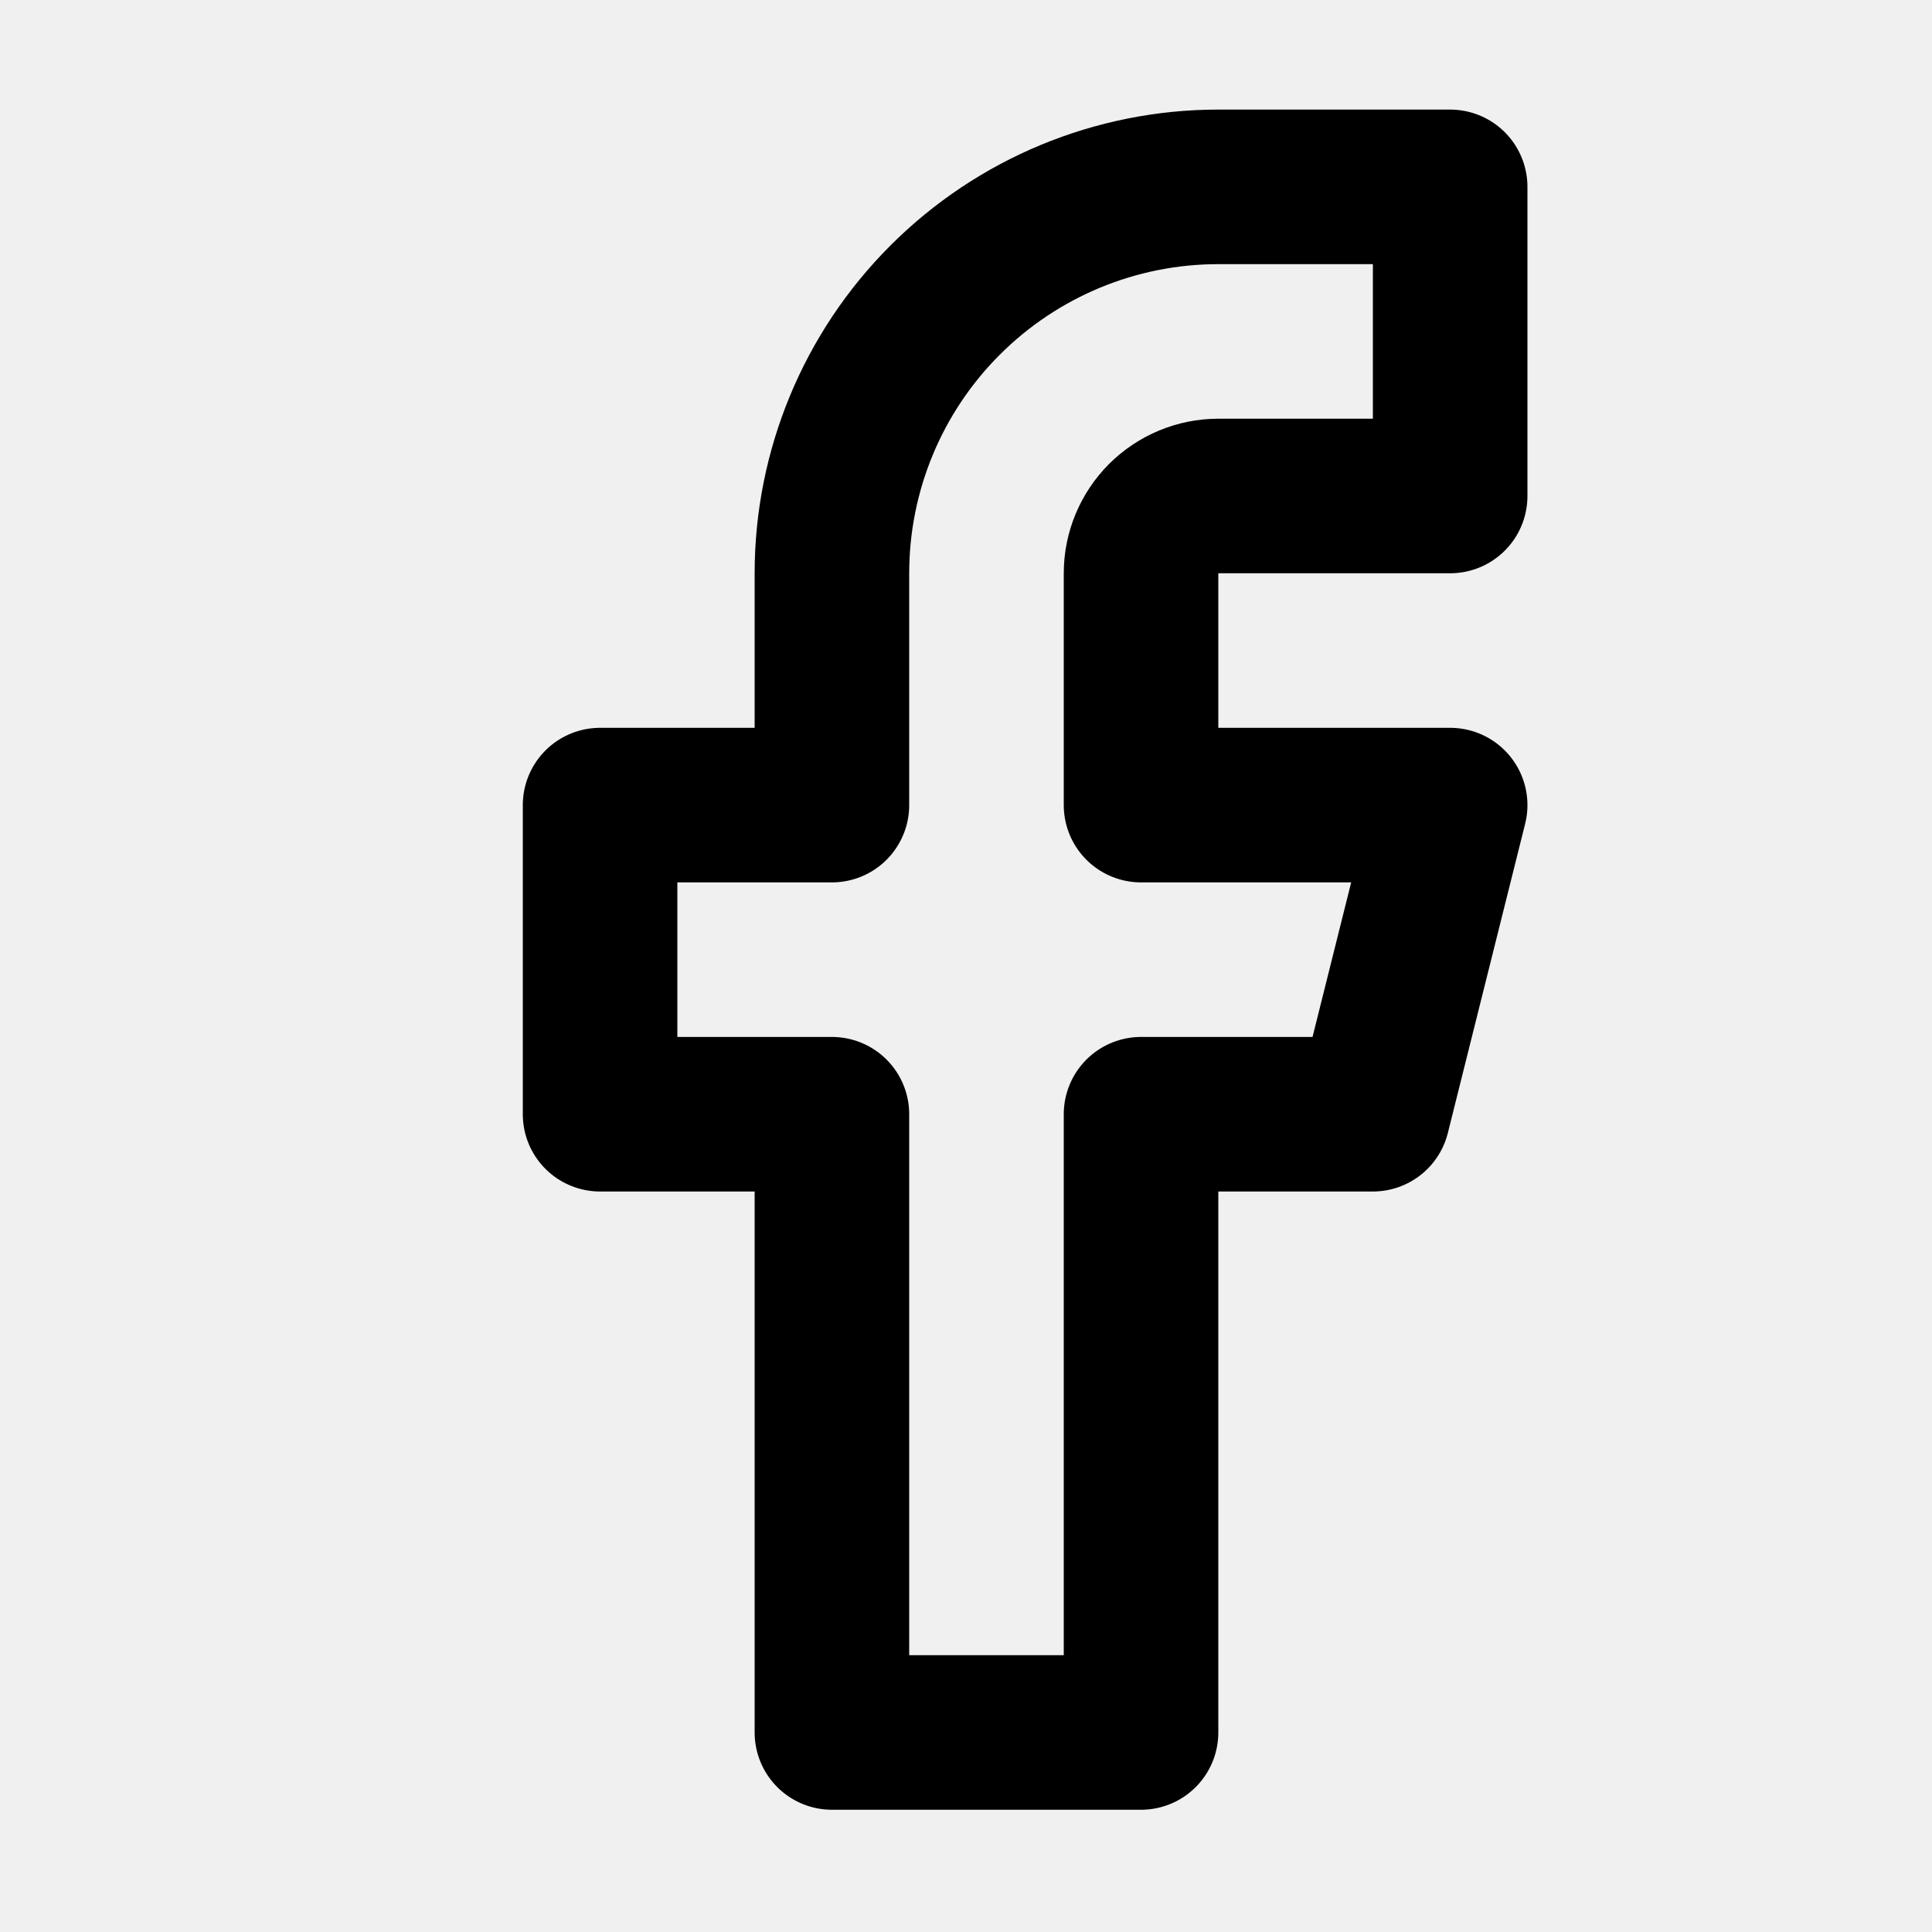
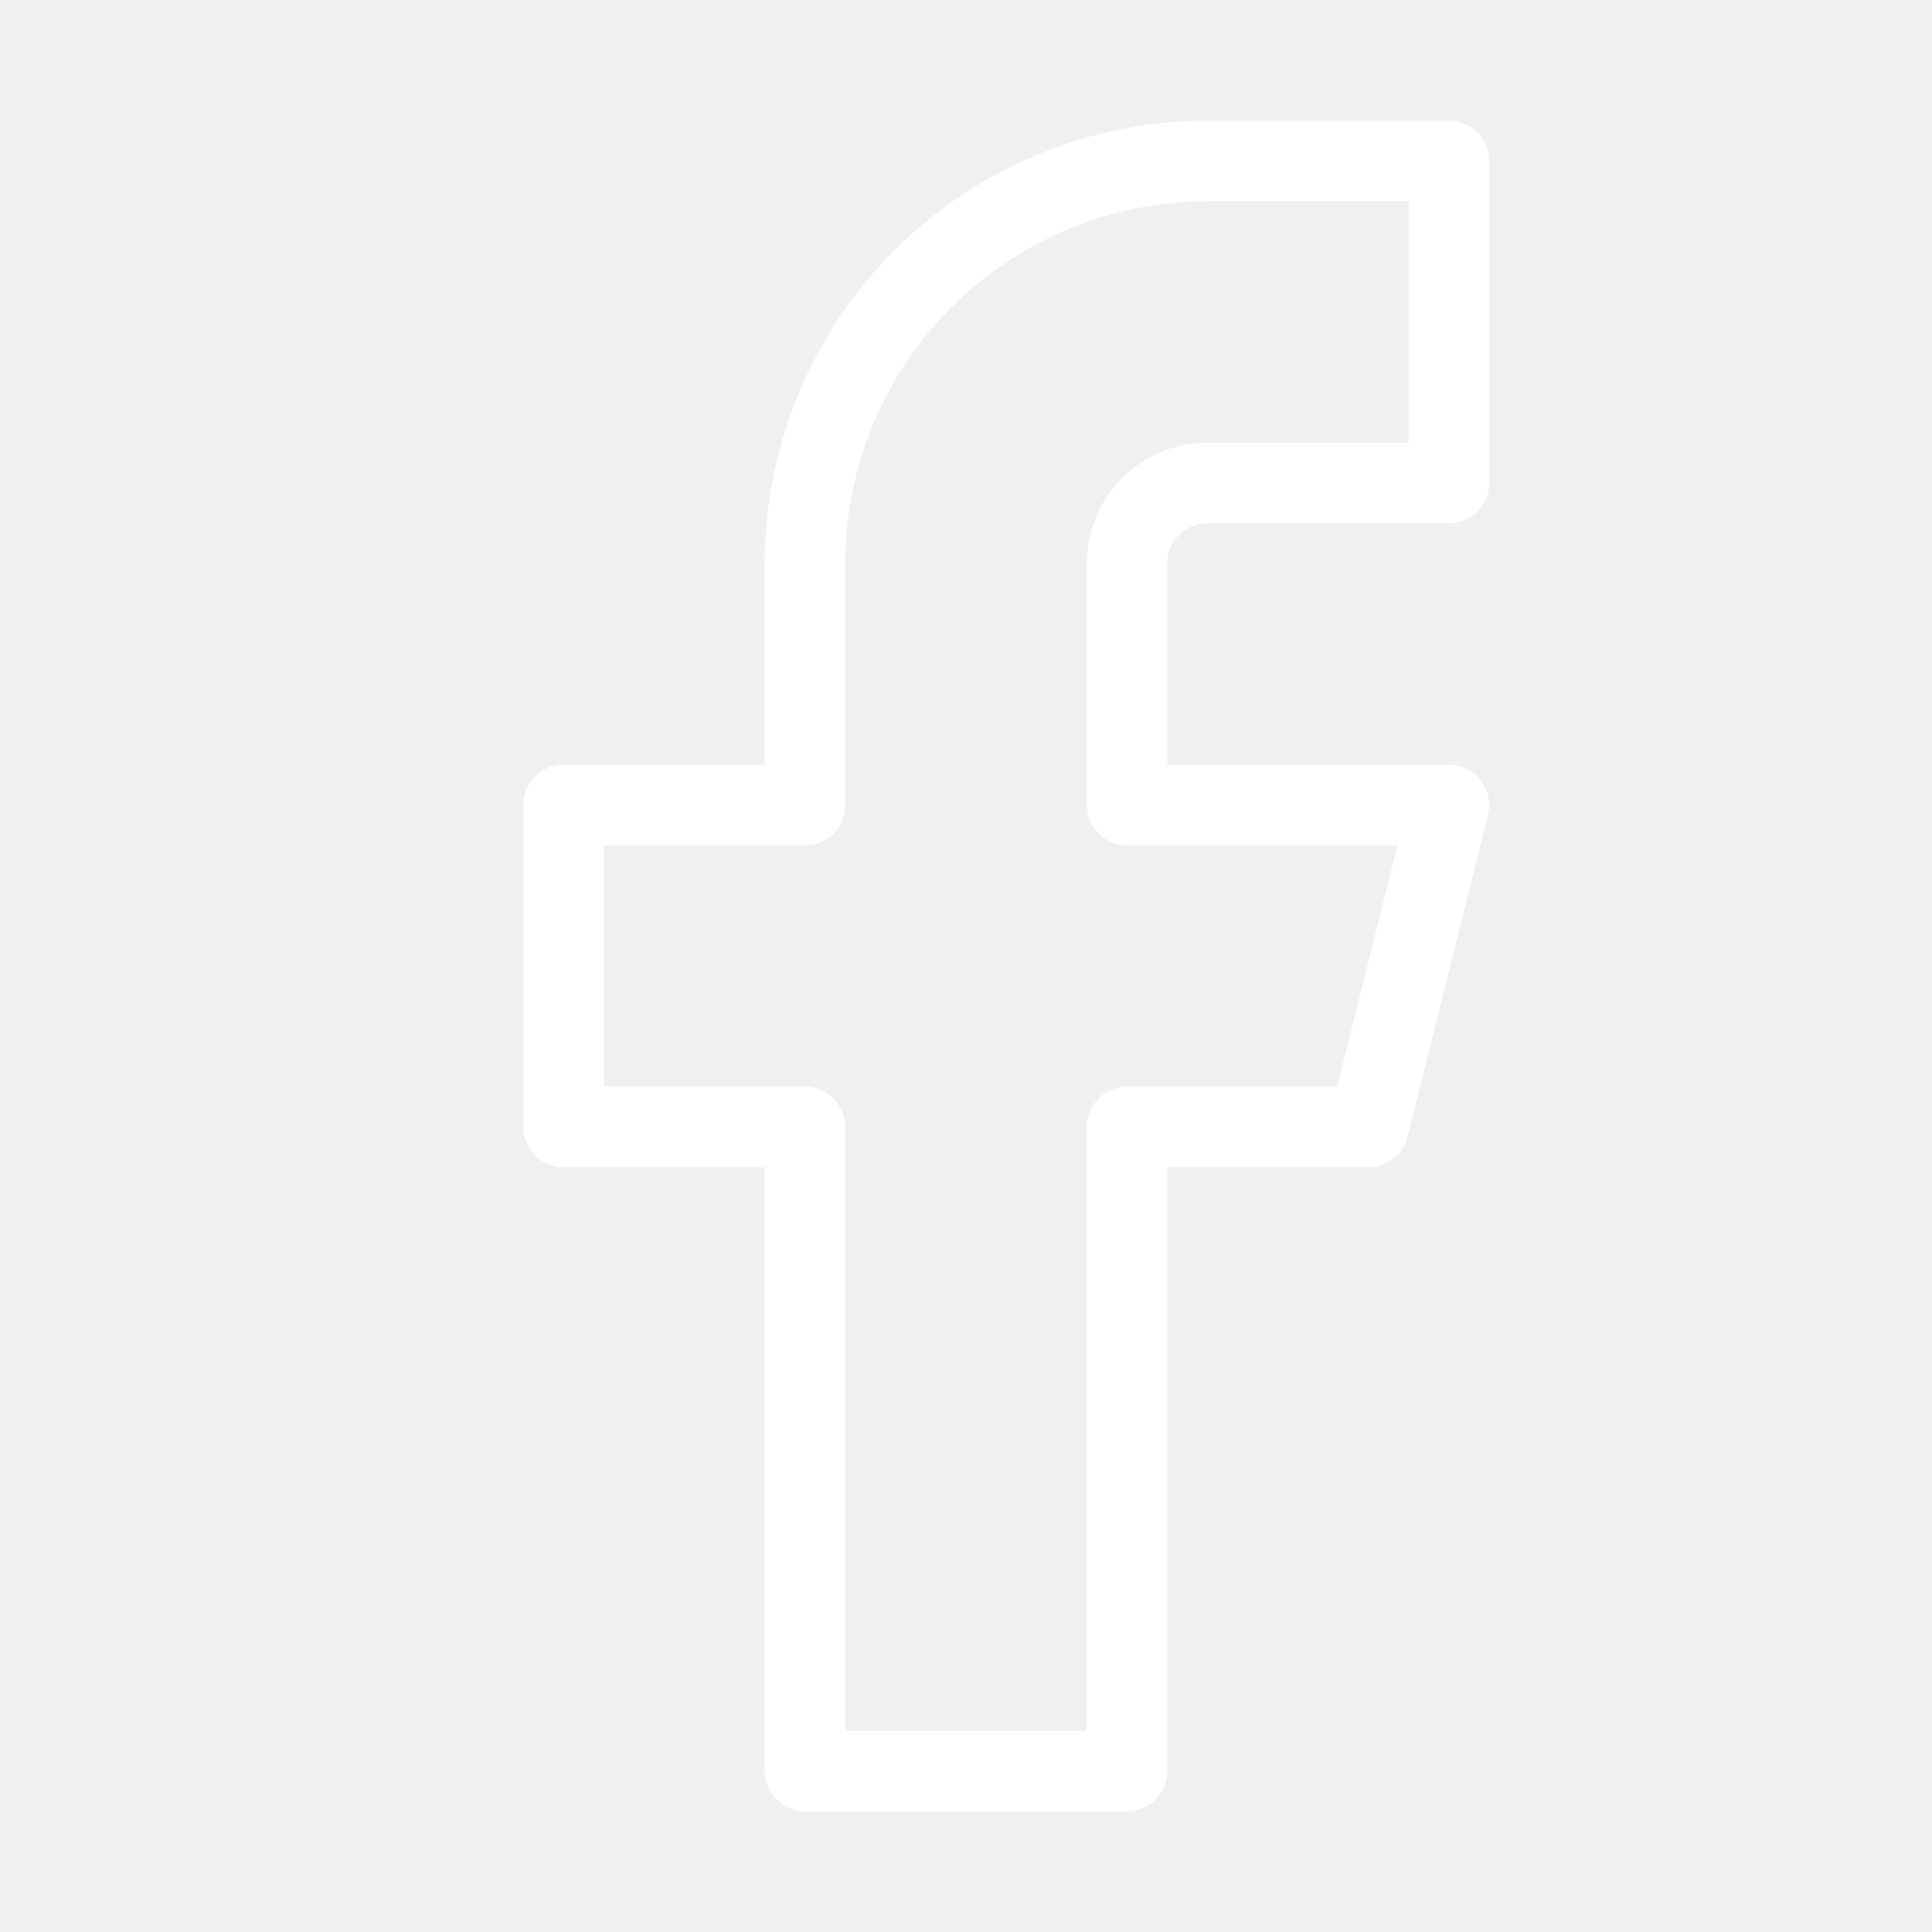
- <svg xmlns="http://www.w3.org/2000/svg" width="25" height="25" viewBox="0 0 25 25" fill="none">
-   <path d="M18.765 2.418H15.765C14.439 2.418 13.168 2.945 12.23 3.883C11.292 4.82 10.765 6.092 10.765 7.418V10.418H7.765V14.418H10.765V22.418H14.765V14.418H17.765L18.765 10.418H14.765V7.418C14.765 7.153 14.871 6.899 15.058 6.711C15.246 6.524 15.5 6.418 15.765 6.418H18.765V2.418Z" stroke="black" stroke-width="2" stroke-linecap="round" stroke-linejoin="round" />
+ <svg xmlns="http://www.w3.org/2000/svg" width="24" height="24" viewBox="0 0 24 24" fill="none">
+   <path d="M18 2H15C13.674 2 12.402 2.527 11.464 3.464C10.527 4.402 10 5.674 10 7V10H7V14H10V22H14V14H17L18 10H14V7C14 6.735 14.105 6.48 14.293 6.293C14.48 6.105 14.735 6 15 6H18V2Z" stroke="white" stroke-linecap="round" stroke-linejoin="round" />
</svg>
